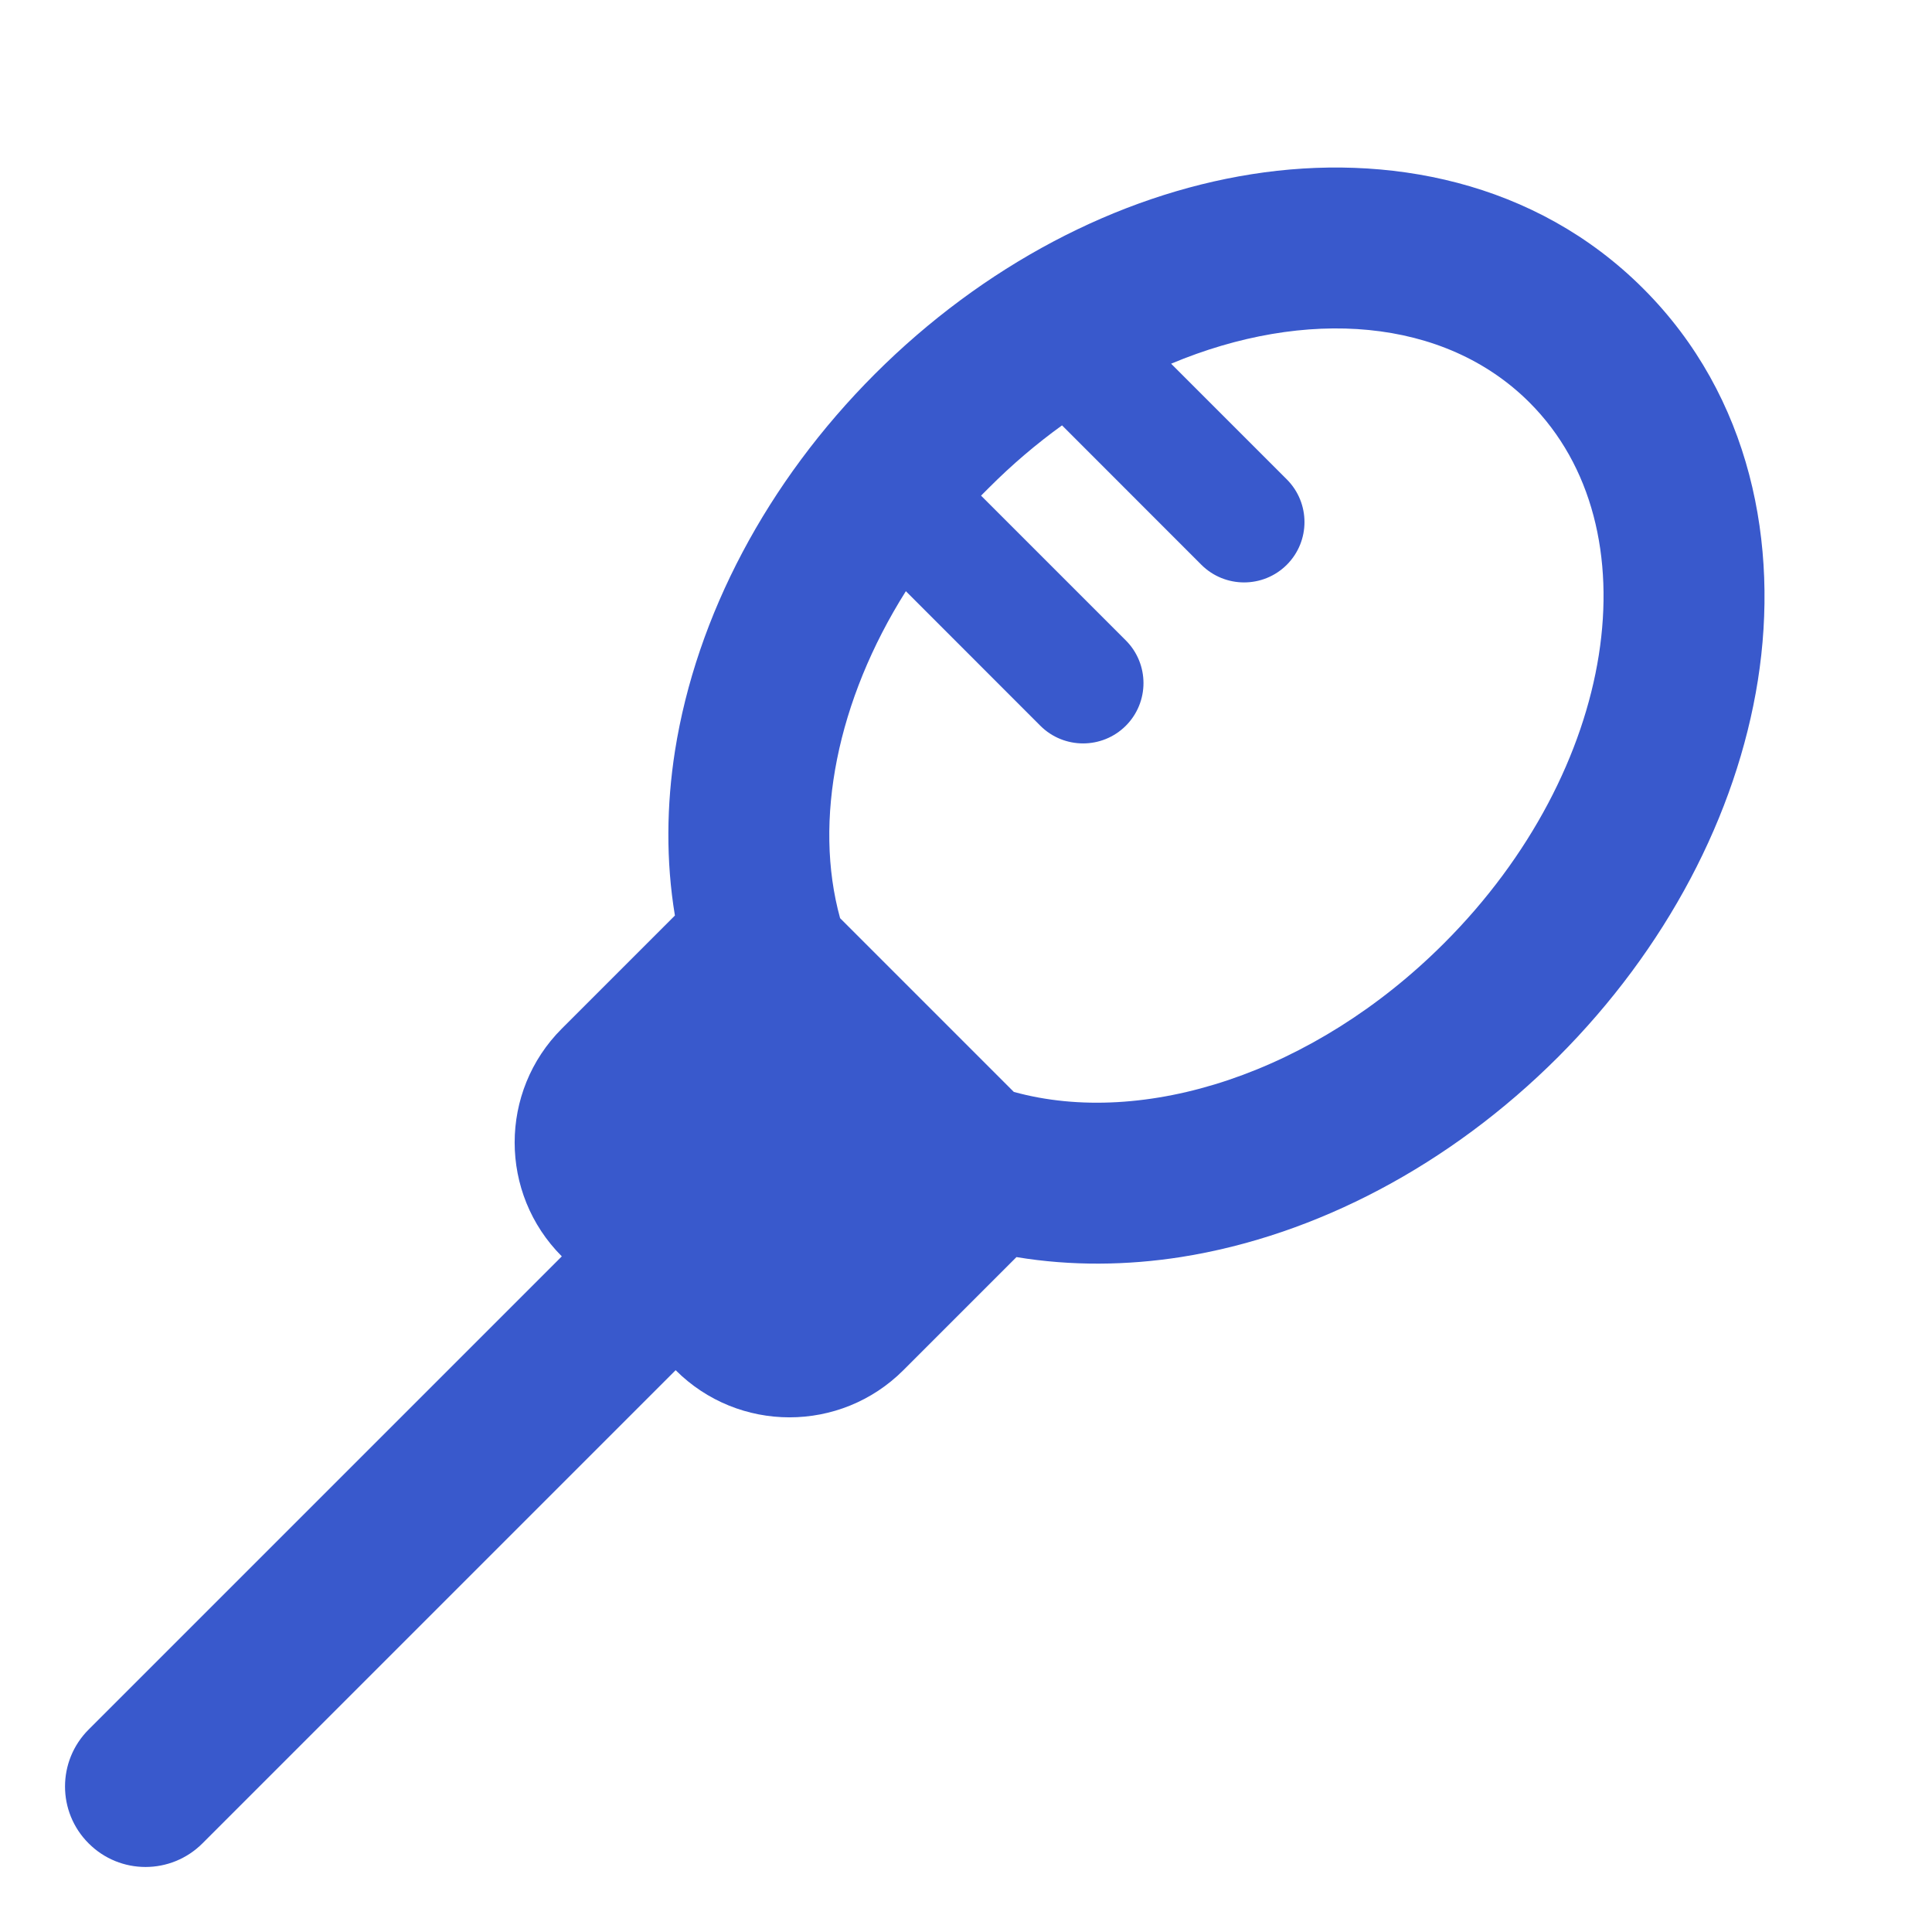
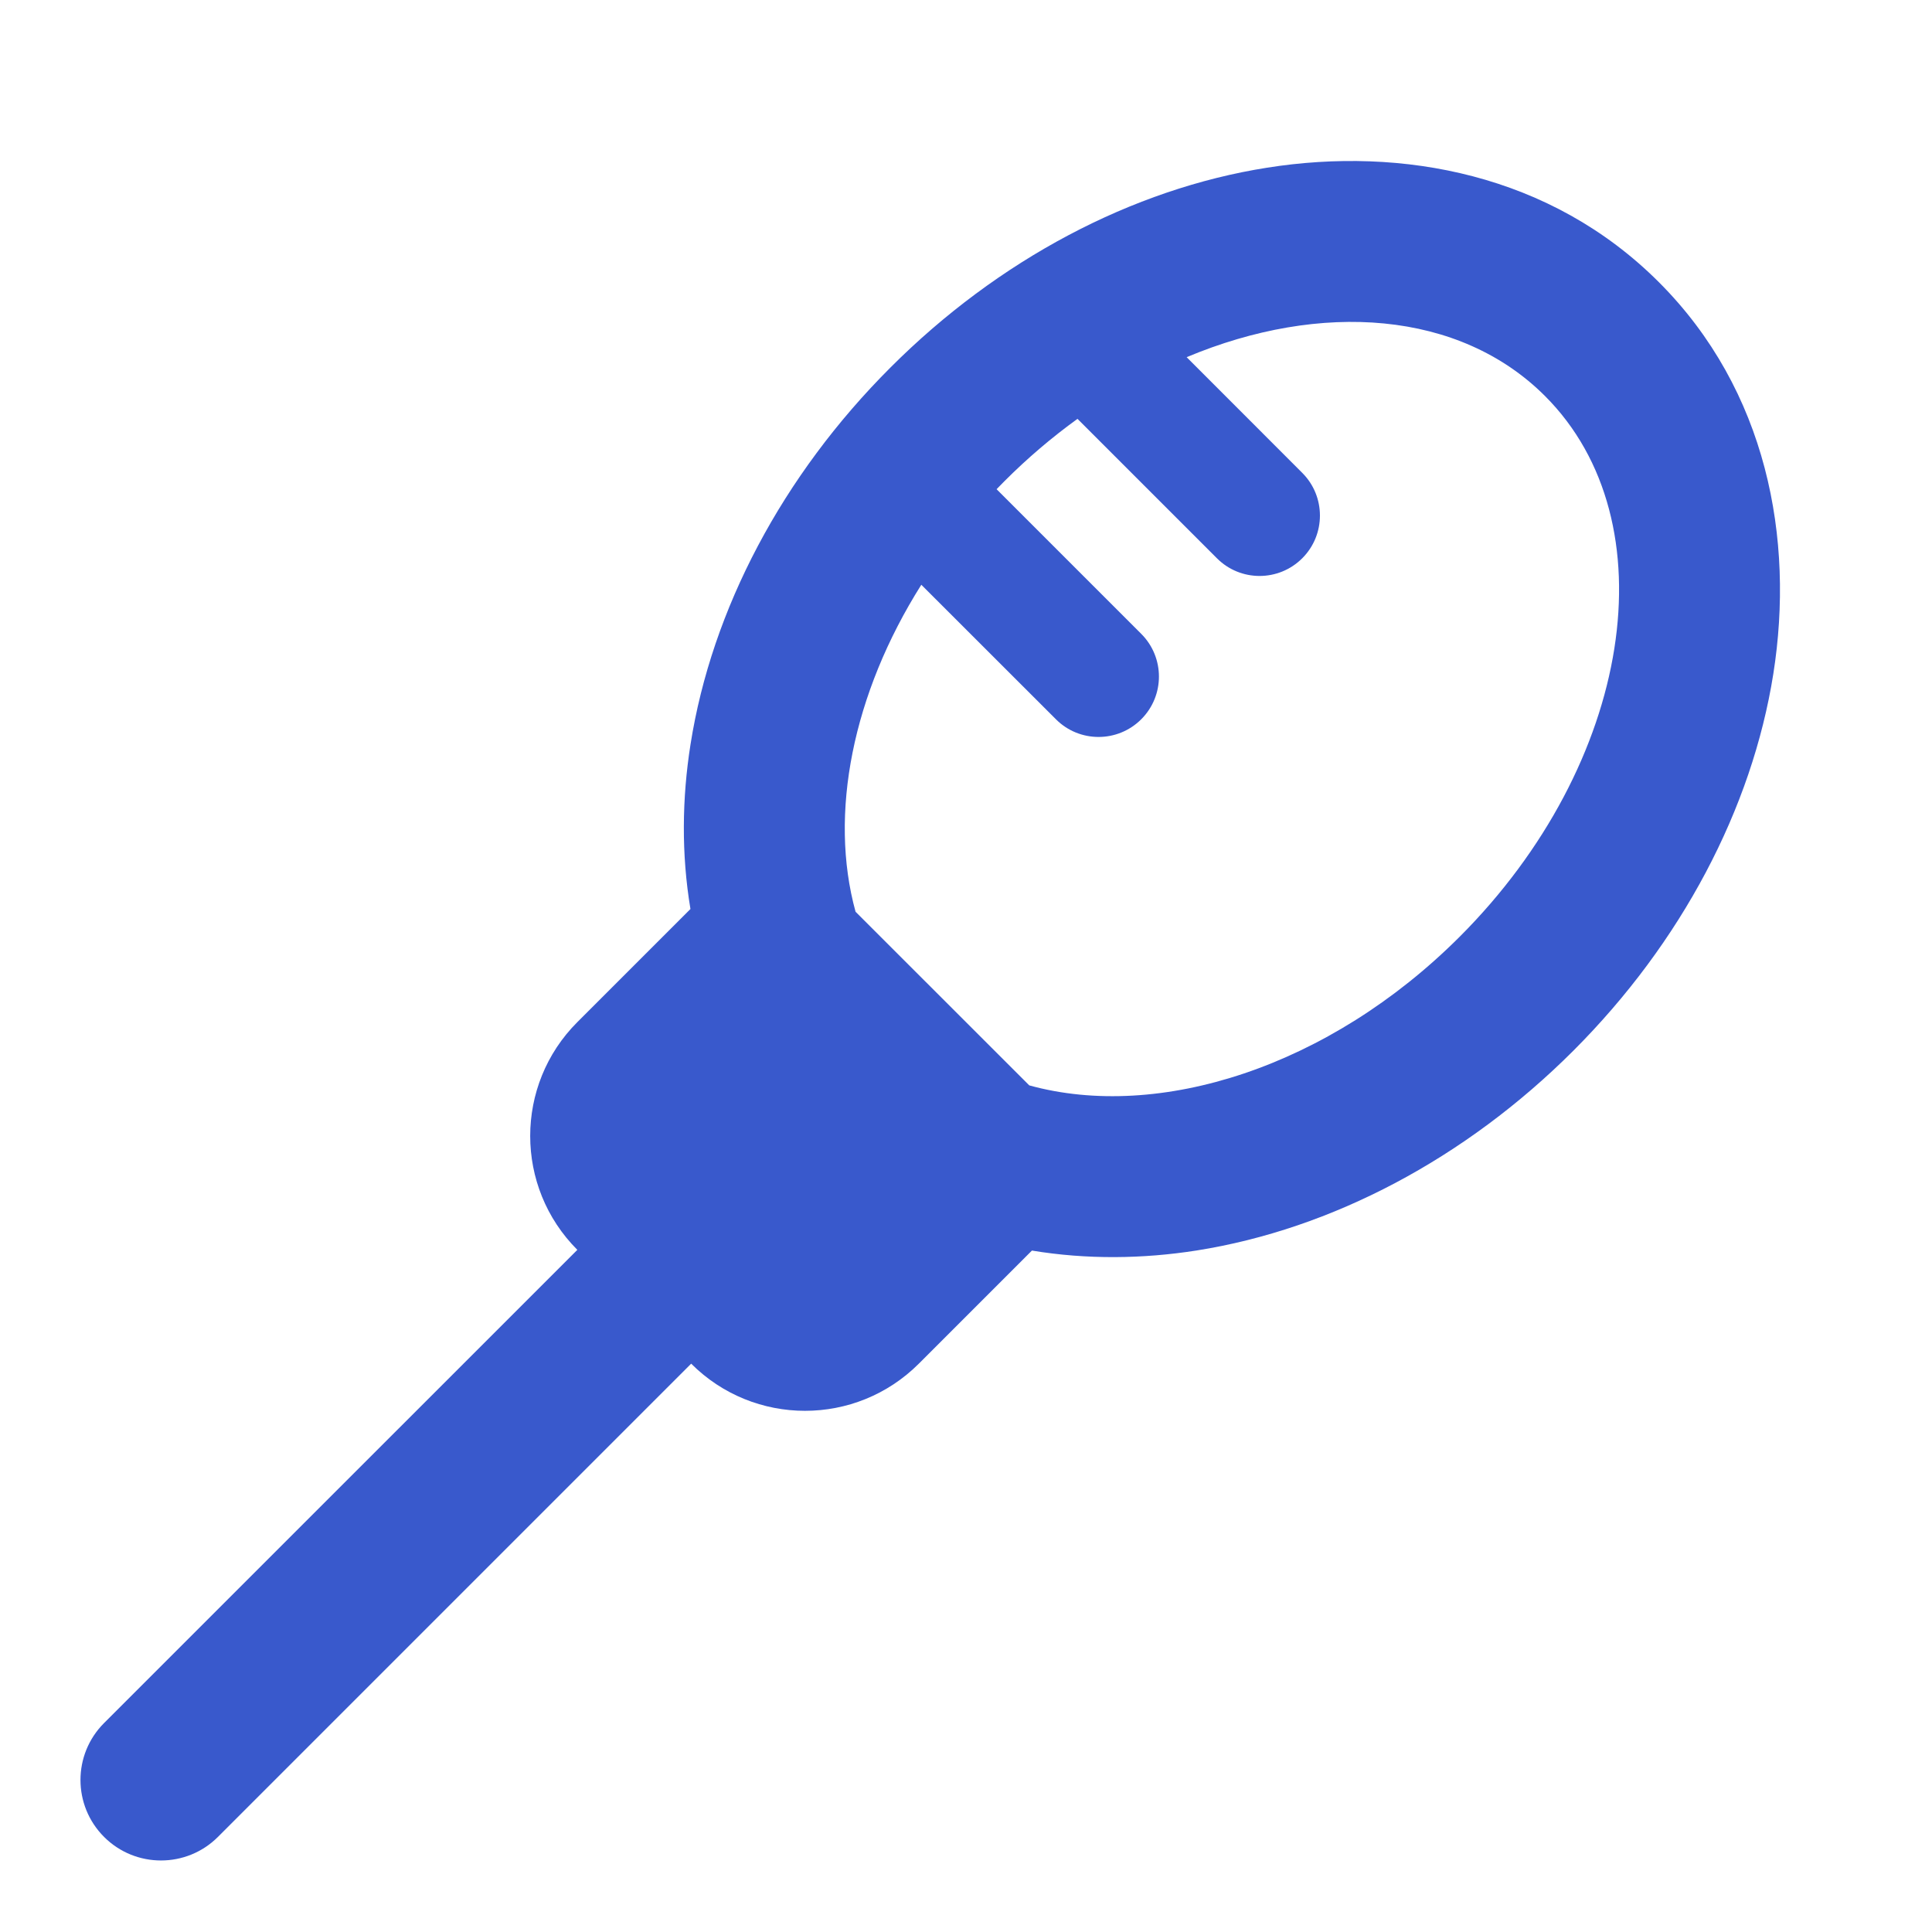
<svg xmlns="http://www.w3.org/2000/svg" width="24" height="24" viewBox="0 0 24 24" fill="none">
-   <path fill-rule="evenodd" clip-rule="evenodd" d="M8.393 17.021L2.515 22.899C2.124 23.29 1.491 23.29 1.101 22.899C0.71 22.509 0.71 21.876 1.101 21.485L6.979 15.607C6.198 14.825 6.198 13.559 6.979 12.778L8.384 11.373C8.271 10.692 8.28 9.996 8.385 9.327C8.65 7.651 9.528 5.987 10.868 4.646C12.209 3.306 13.873 2.428 15.549 2.164C17.223 1.899 19.069 2.241 20.414 3.586C21.759 4.931 22.101 6.777 21.837 8.451C21.572 10.127 20.694 11.791 19.354 13.132C18.013 14.472 16.349 15.35 14.673 15.615C14.004 15.72 13.308 15.729 12.627 15.616L11.222 17.021C10.441 17.802 9.174 17.802 8.393 17.021ZM10.436 11.406L12.594 13.564C14.204 14.008 16.317 13.34 17.939 11.717C20.087 9.57 20.562 6.562 19 5C17.941 3.941 16.218 3.818 14.548 4.518L15.985 5.955C16.278 6.248 16.278 6.723 15.985 7.016C15.692 7.308 15.217 7.308 14.924 7.016L13.193 5.284C12.877 5.512 12.572 5.771 12.283 6.061C12.251 6.093 12.219 6.125 12.187 6.157L13.985 7.955C14.278 8.248 14.278 8.723 13.985 9.016C13.692 9.308 13.217 9.308 12.924 9.016L11.253 7.344C10.397 8.701 10.102 10.196 10.436 11.406Z" fill="#3959CC" />
+   <path fill-rule="evenodd" clip-rule="evenodd" d="M8.586 16.94L2.707 22.819C2.317 23.209 1.683 23.209 1.293 22.819C0.902 22.428 0.902 21.795 1.293 21.404L7.172 15.526C6.391 14.745 6.391 13.478 7.172 12.697L8.577 11.292C8.463 10.611 8.472 9.915 8.578 9.246C8.842 7.57 9.72 5.906 11.061 4.566C12.401 3.225 14.065 2.347 15.741 2.083C17.415 1.818 19.262 2.16 20.607 3.505C21.952 4.85 22.293 6.696 22.029 8.37C21.764 10.046 20.886 11.71 19.546 13.051C18.206 14.391 16.542 15.269 14.865 15.534C14.196 15.639 13.5 15.648 12.819 15.535L11.414 16.94C10.633 17.721 9.367 17.721 8.586 16.94ZM10.628 11.326L12.786 13.483C14.396 13.927 16.509 13.259 18.132 11.637C20.28 9.489 20.755 6.481 19.192 4.919C18.133 3.86 16.41 3.737 14.741 4.437L16.177 5.874C16.47 6.167 16.47 6.642 16.177 6.935C15.884 7.228 15.409 7.228 15.117 6.935L13.385 5.203C13.07 5.431 12.764 5.69 12.475 5.98C12.443 6.012 12.411 6.044 12.38 6.077L14.177 7.874C14.47 8.167 14.47 8.642 14.177 8.935C13.884 9.228 13.409 9.228 13.117 8.935L11.445 7.264C10.589 8.621 10.295 10.115 10.628 11.326Z" fill="#3959CC" />
</svg>
